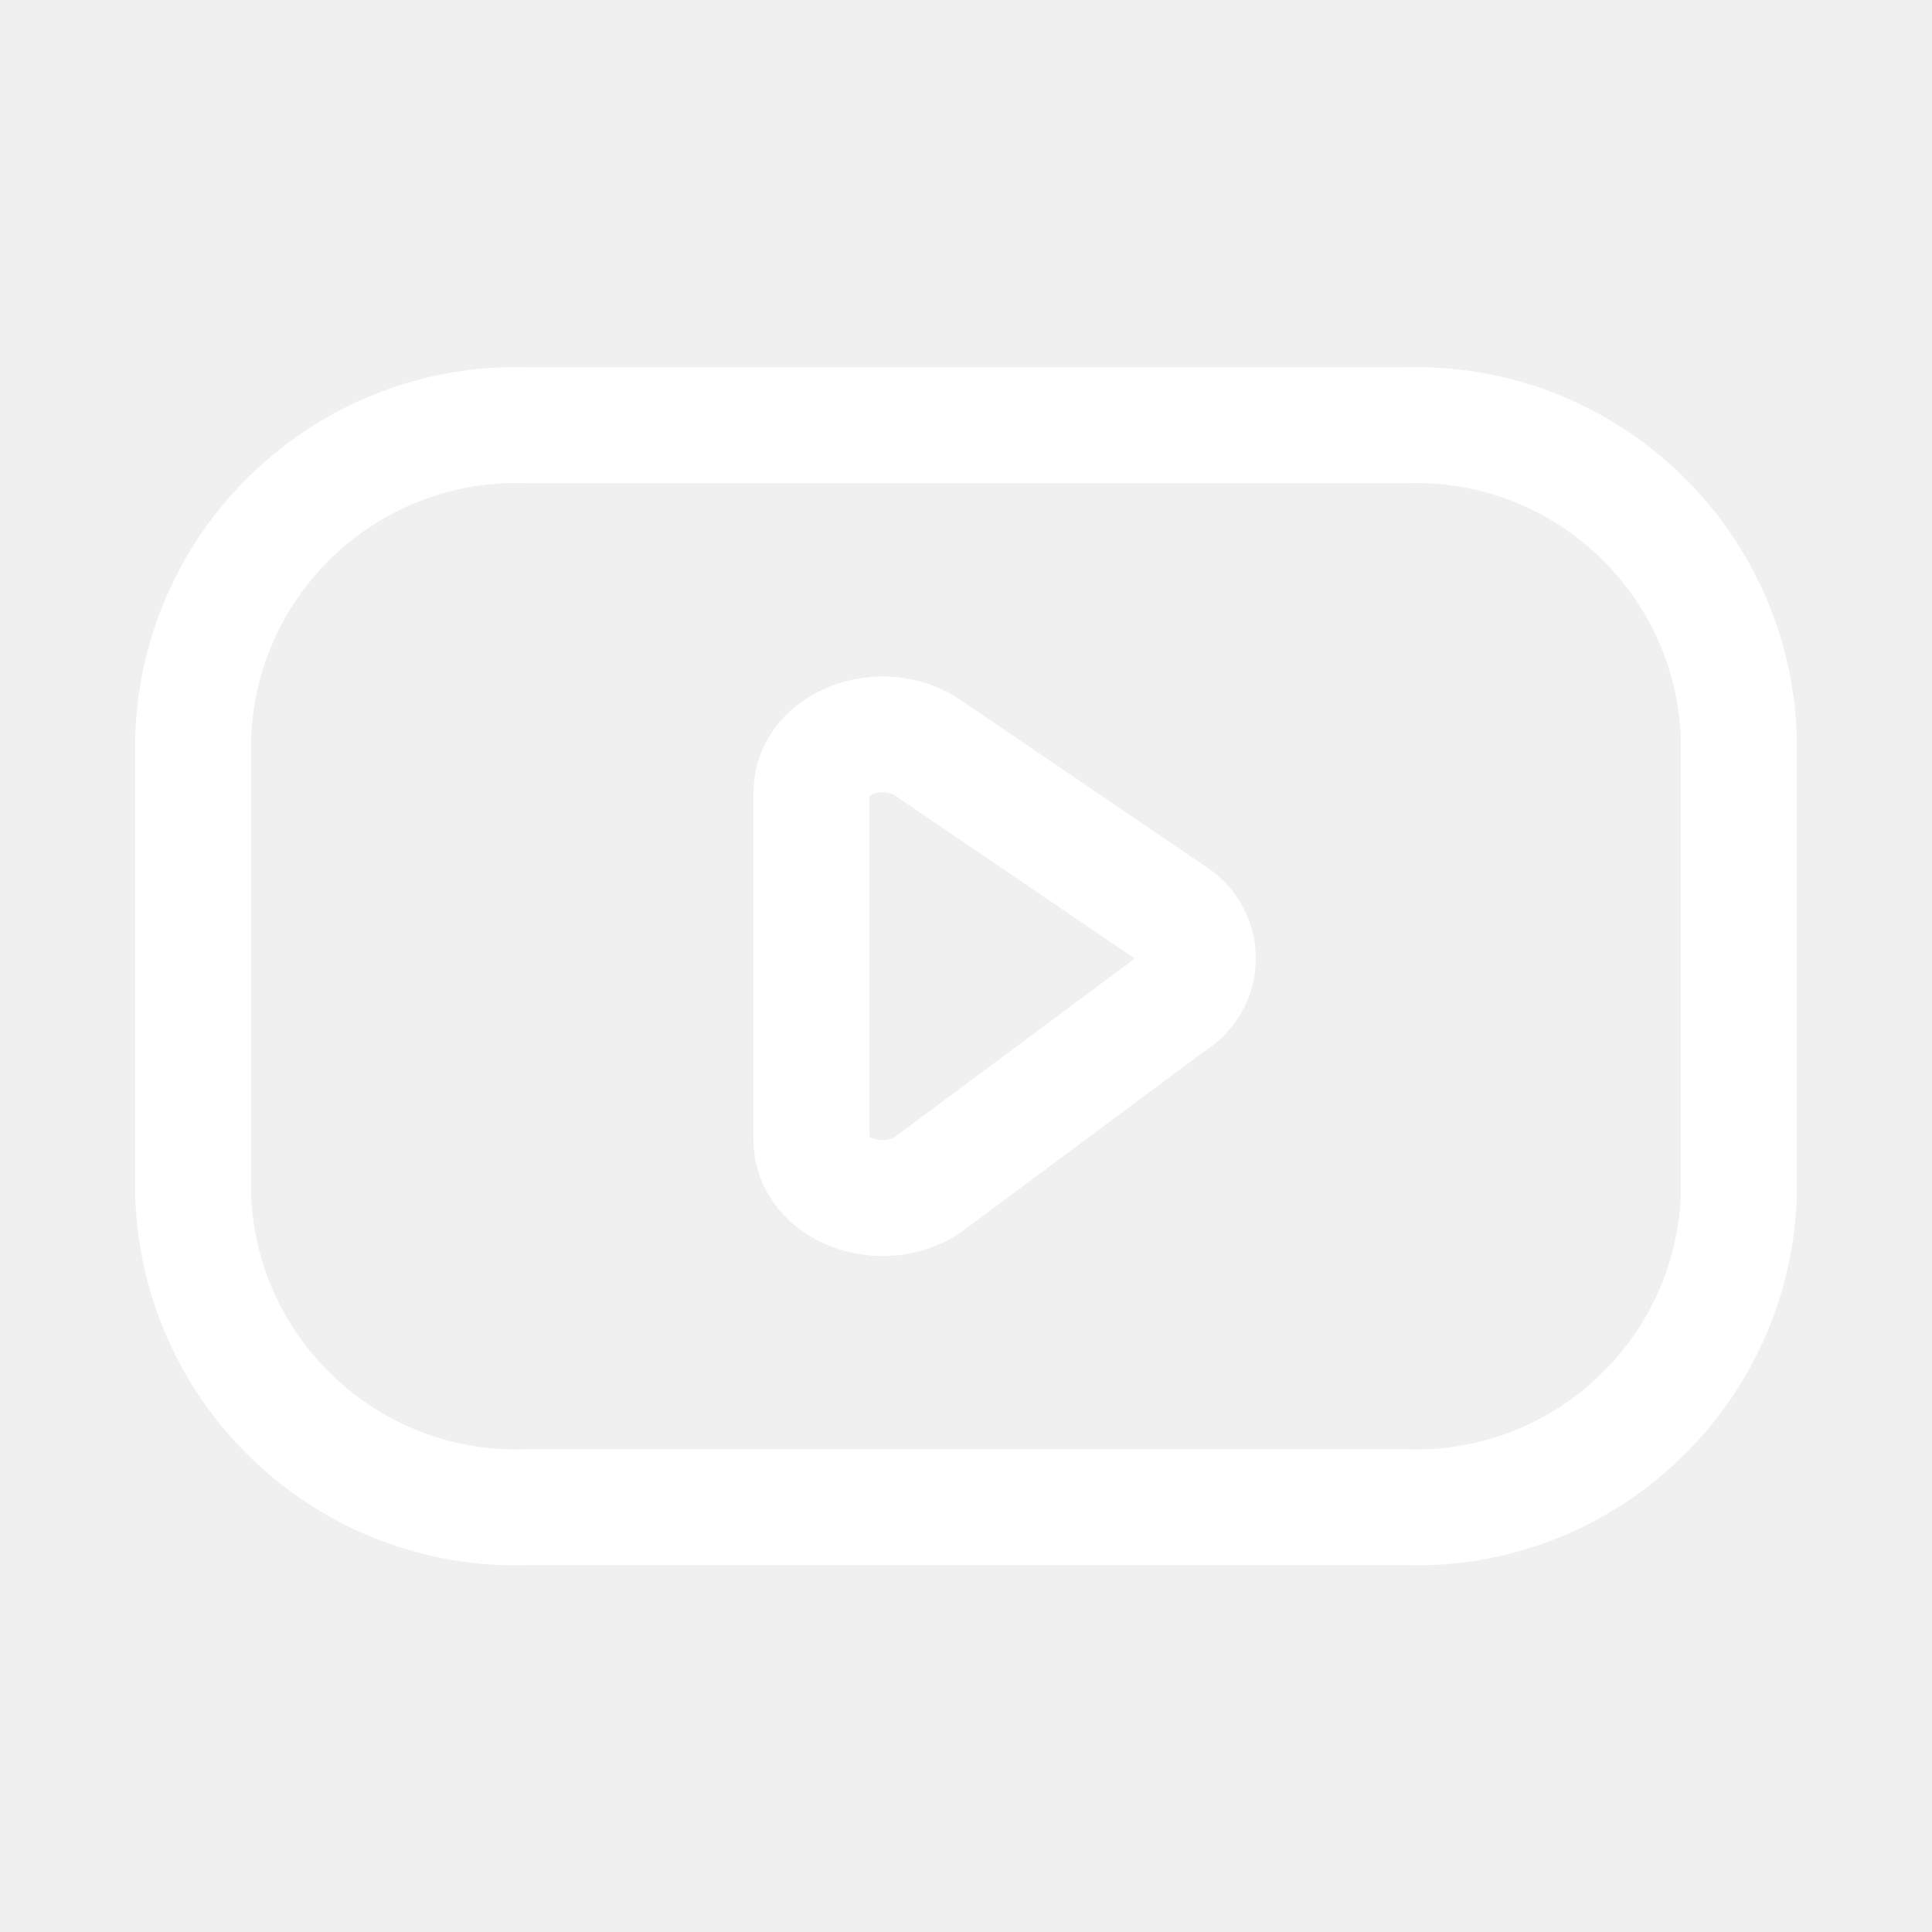
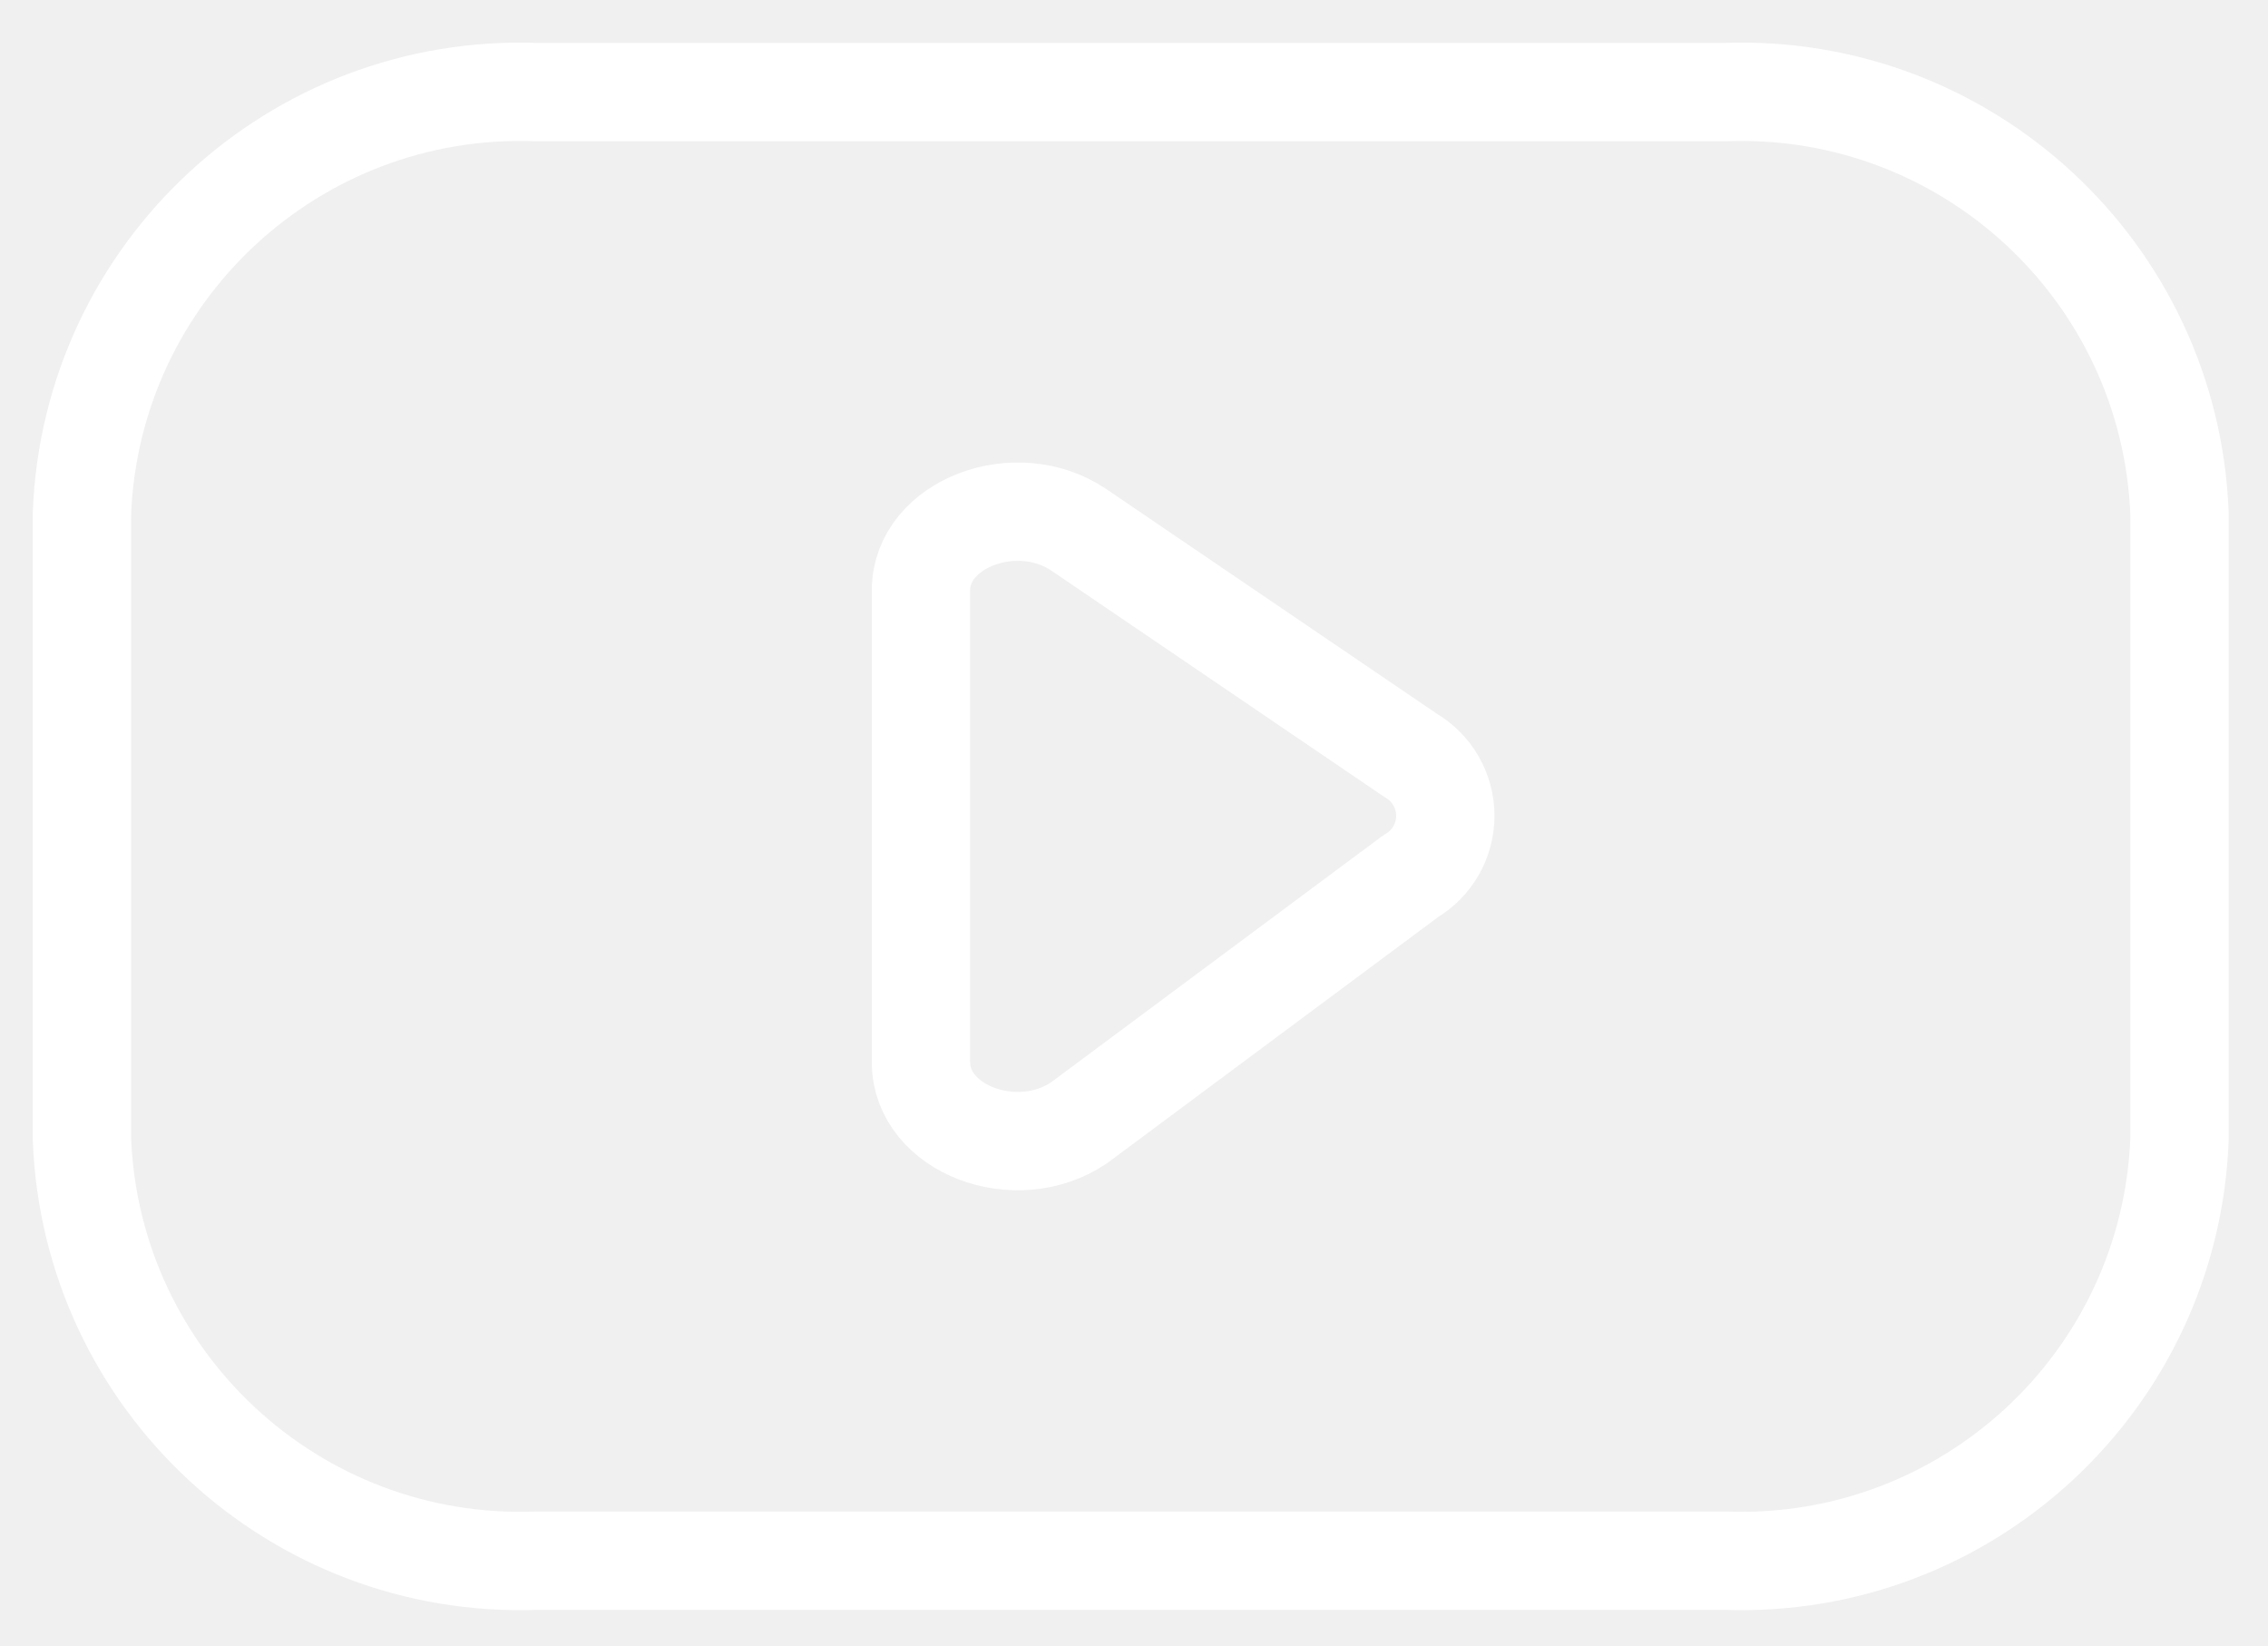
- <svg xmlns="http://www.w3.org/2000/svg" width="800px" height="800px" viewBox="0 -0.5 25 25" fill="none" stroke="#ffffff">
-   <g id="SVGRepo_bgCarrier" stroke-width="0" />
-   <g id="SVGRepo_tracerCarrier" stroke-linecap="round" stroke-linejoin="round" />
-   <g id="SVGRepo_iconCarrier">
-     <path fill-rule="evenodd" clip-rule="evenodd" d="M18.168 19.003C20.472 19.087 22.41 17.29 22.5 14.986V9.02C22.41 6.716 20.472 4.919 18.168 5.003H6.832C4.528 4.919 2.59 6.716 2.5 9.02V14.986C2.59 17.29 4.528 19.087 6.832 19.003H18.168Z" stroke="#ffffff" stroke-width="1.5" stroke-linecap="round" stroke-linejoin="round" />
-     <path fill-rule="evenodd" clip-rule="evenodd" d="M12.008 9.178L15.169 11.326C15.374 11.445 15.5 11.665 15.5 11.902C15.5 12.139 15.374 12.358 15.169 12.478L12.008 14.828C11.408 15.235 10.5 14.888 10.5 14.252V9.752C10.5 9.119 11.409 8.771 12.008 9.178Z" stroke="#ffffff" stroke-width="1.5" stroke-linecap="round" stroke-linejoin="round" />
-   </g>
+ <svg xmlns="http://www.w3.org/2000/svg" width="692" height="502" viewBox="0 0 692 502" fill="none">
+   <path fill-rule="evenodd" clip-rule="evenodd" d="M526.376 476.09C600.117 478.774 662.12 421.28 665 347.546V156.634C662.12 82.902 600.117 25.406 526.376 28.09H163.624C89.884 25.406 27.879 82.902 25 156.634V347.546C27.879 421.28 89.884 478.774 163.624 476.09H526.376Z" stroke="white" stroke-width="30" stroke-linecap="round" stroke-linejoin="round" />
+   <path fill-rule="evenodd" clip-rule="evenodd" d="M329.256 161.691L430.408 230.426C436.962 234.253 440.99 241.27 440.99 248.858C440.99 256.448 436.962 263.466 430.408 267.29L329.256 342.49C310.056 355.514 281 344.41 281 324.058V180.059C281 159.803 310.088 148.667 329.256 161.691Z" stroke="white" stroke-width="30" stroke-linecap="round" stroke-linejoin="round" />
</svg>
